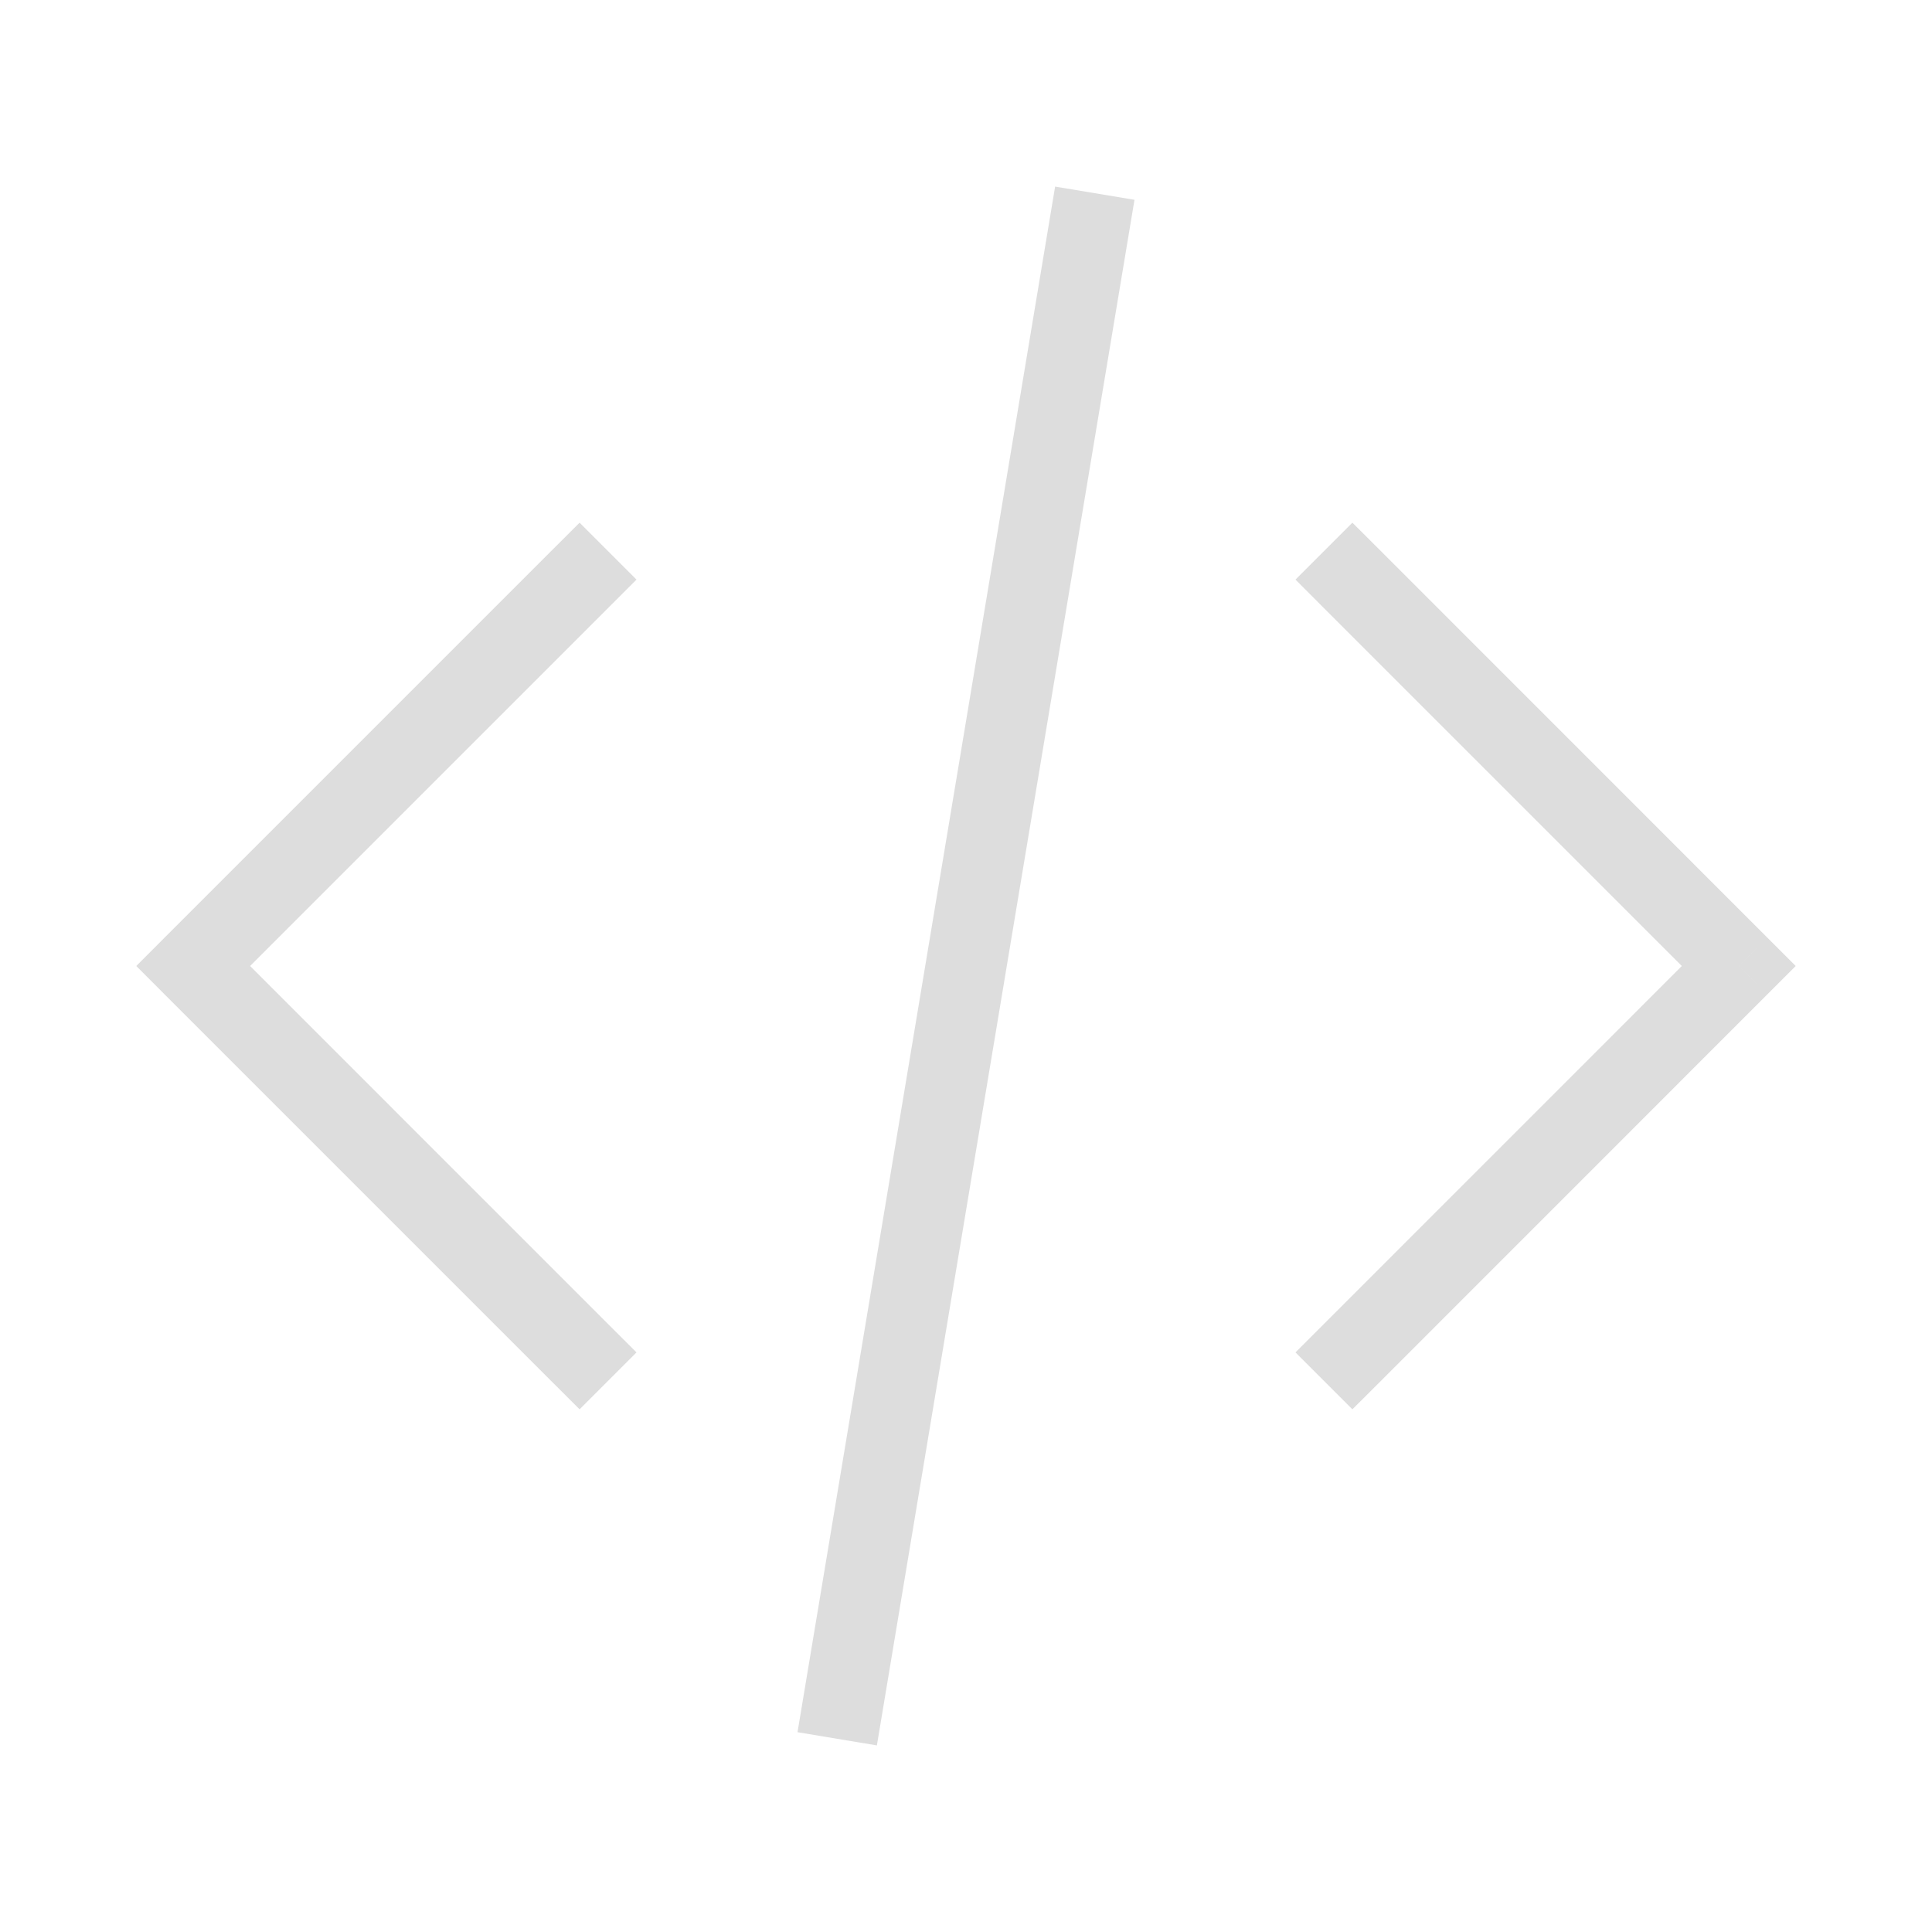
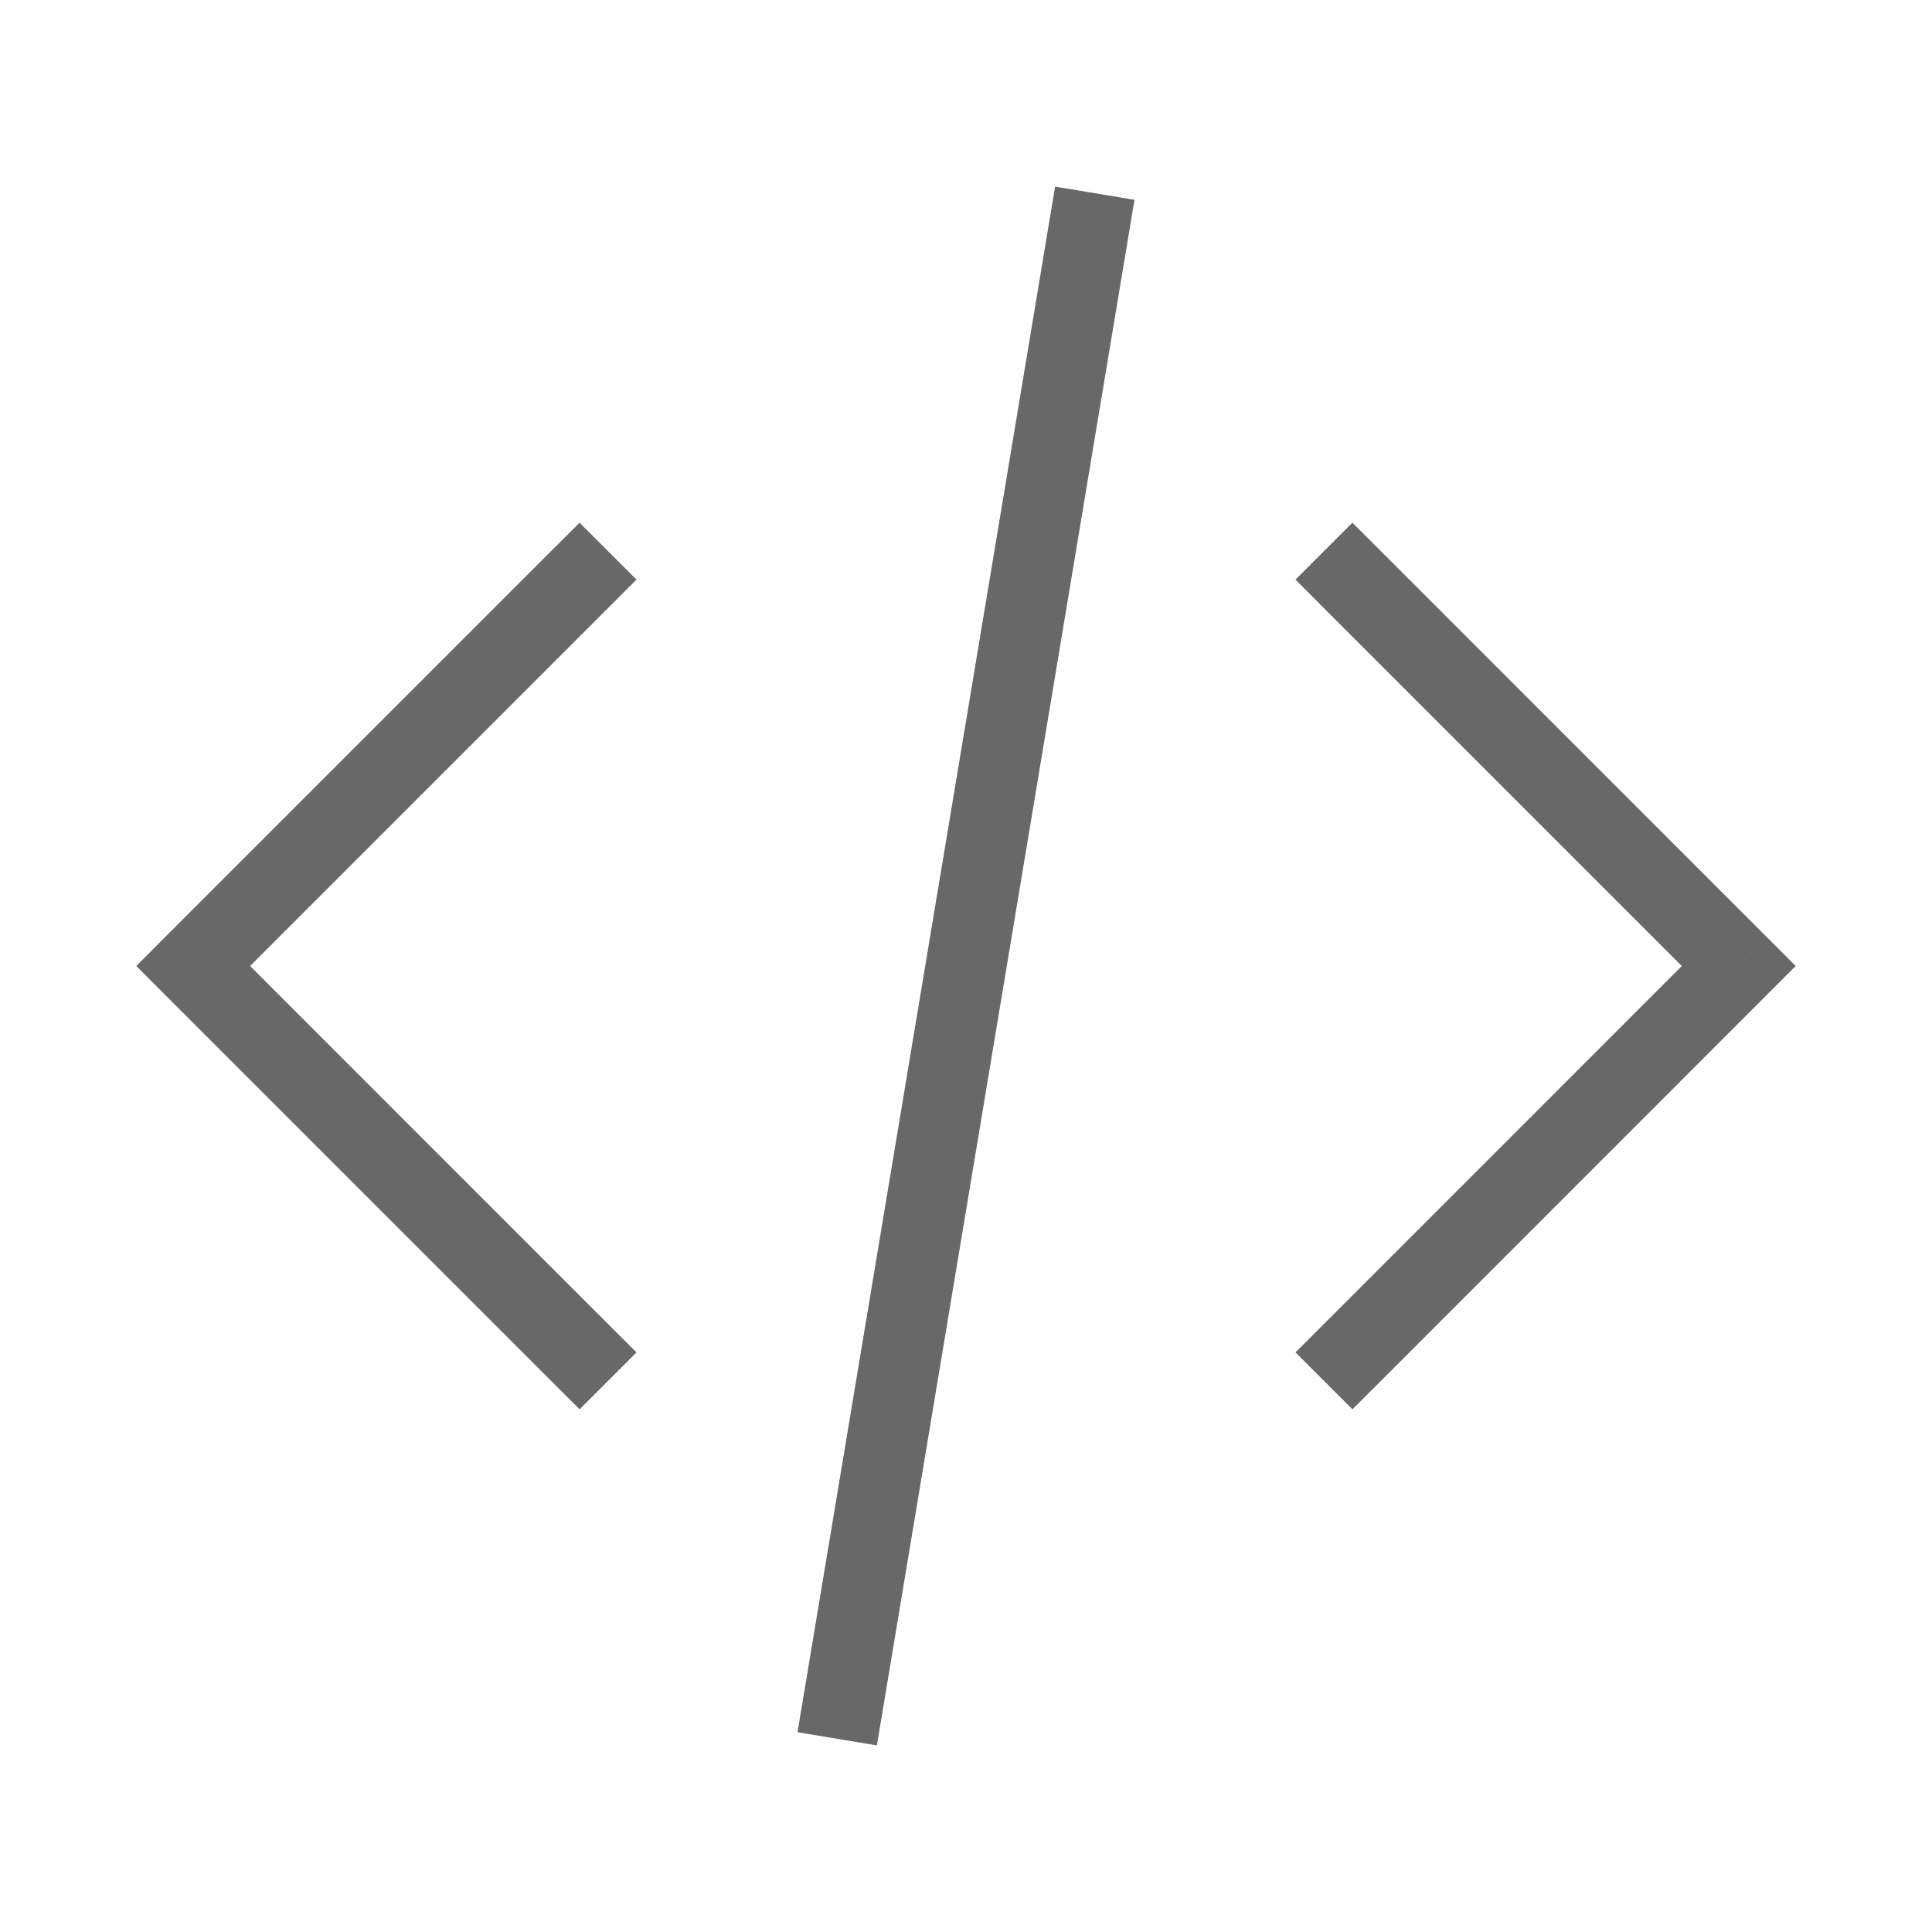
<svg xmlns="http://www.w3.org/2000/svg" width="24" height="24" viewBox="0 0 24 24" fill="none">
-   <path d="M16.446 16.447L16.093 16.8L16.8 17.507L17.154 17.154L16.446 16.447ZM21.6 12L21.953 12.354L22.307 12L21.953 11.646L21.6 12ZM17.154 6.846L16.8 6.493L16.093 7.2L16.446 7.554L17.154 6.846ZM6.846 17.154L7.2 17.507L7.907 16.8L7.553 16.447L6.846 17.154ZM2.4 12L2.046 11.646L1.693 12L2.046 12.354L2.4 12ZM7.553 7.554L7.907 7.2L7.2 6.493L6.846 6.846L7.553 7.554ZM17.154 17.154L21.953 12.354L21.246 11.646L16.446 16.447L17.154 17.154ZM21.953 11.646L17.154 6.846L16.446 7.554L21.246 12.354L21.953 11.646ZM7.553 16.447L2.753 11.646L2.046 12.354L6.846 17.154L7.553 16.447ZM2.753 12.354L7.553 7.554L6.846 6.846L2.046 11.646L2.753 12.354ZM13.107 2.318L9.907 21.518L10.893 21.682L14.093 2.482L13.107 2.318Z" fill="#DDDDDD" />
+   <path d="M16.446 16.447L16.093 16.8L16.8 17.507L17.154 17.154L16.446 16.447ZM21.6 12L21.953 12.354L22.307 12L21.953 11.646L21.6 12ZM17.154 6.846L16.8 6.493L16.093 7.2L16.446 7.554L17.154 6.846ZM6.846 17.154L7.2 17.507L7.907 16.8L7.553 16.447L6.846 17.154ZM2.4 12L2.046 11.646L1.693 12L2.046 12.354L2.4 12ZM7.553 7.554L7.907 7.2L7.2 6.493L6.846 6.846L7.553 7.554ZM17.154 17.154L21.953 12.354L21.246 11.646L16.446 16.447L17.154 17.154ZM21.953 11.646L17.154 6.846L16.446 7.554L21.246 12.354L21.953 11.646ZM7.553 16.447L2.753 11.646L2.046 12.354L6.846 17.154L7.553 16.447ZM2.753 12.354L7.553 7.554L6.846 6.846L2.046 11.646L2.753 12.354ZM13.107 2.318L9.907 21.518L10.893 21.682L14.093 2.482L13.107 2.318Z" fill="#686868" />
</svg>
